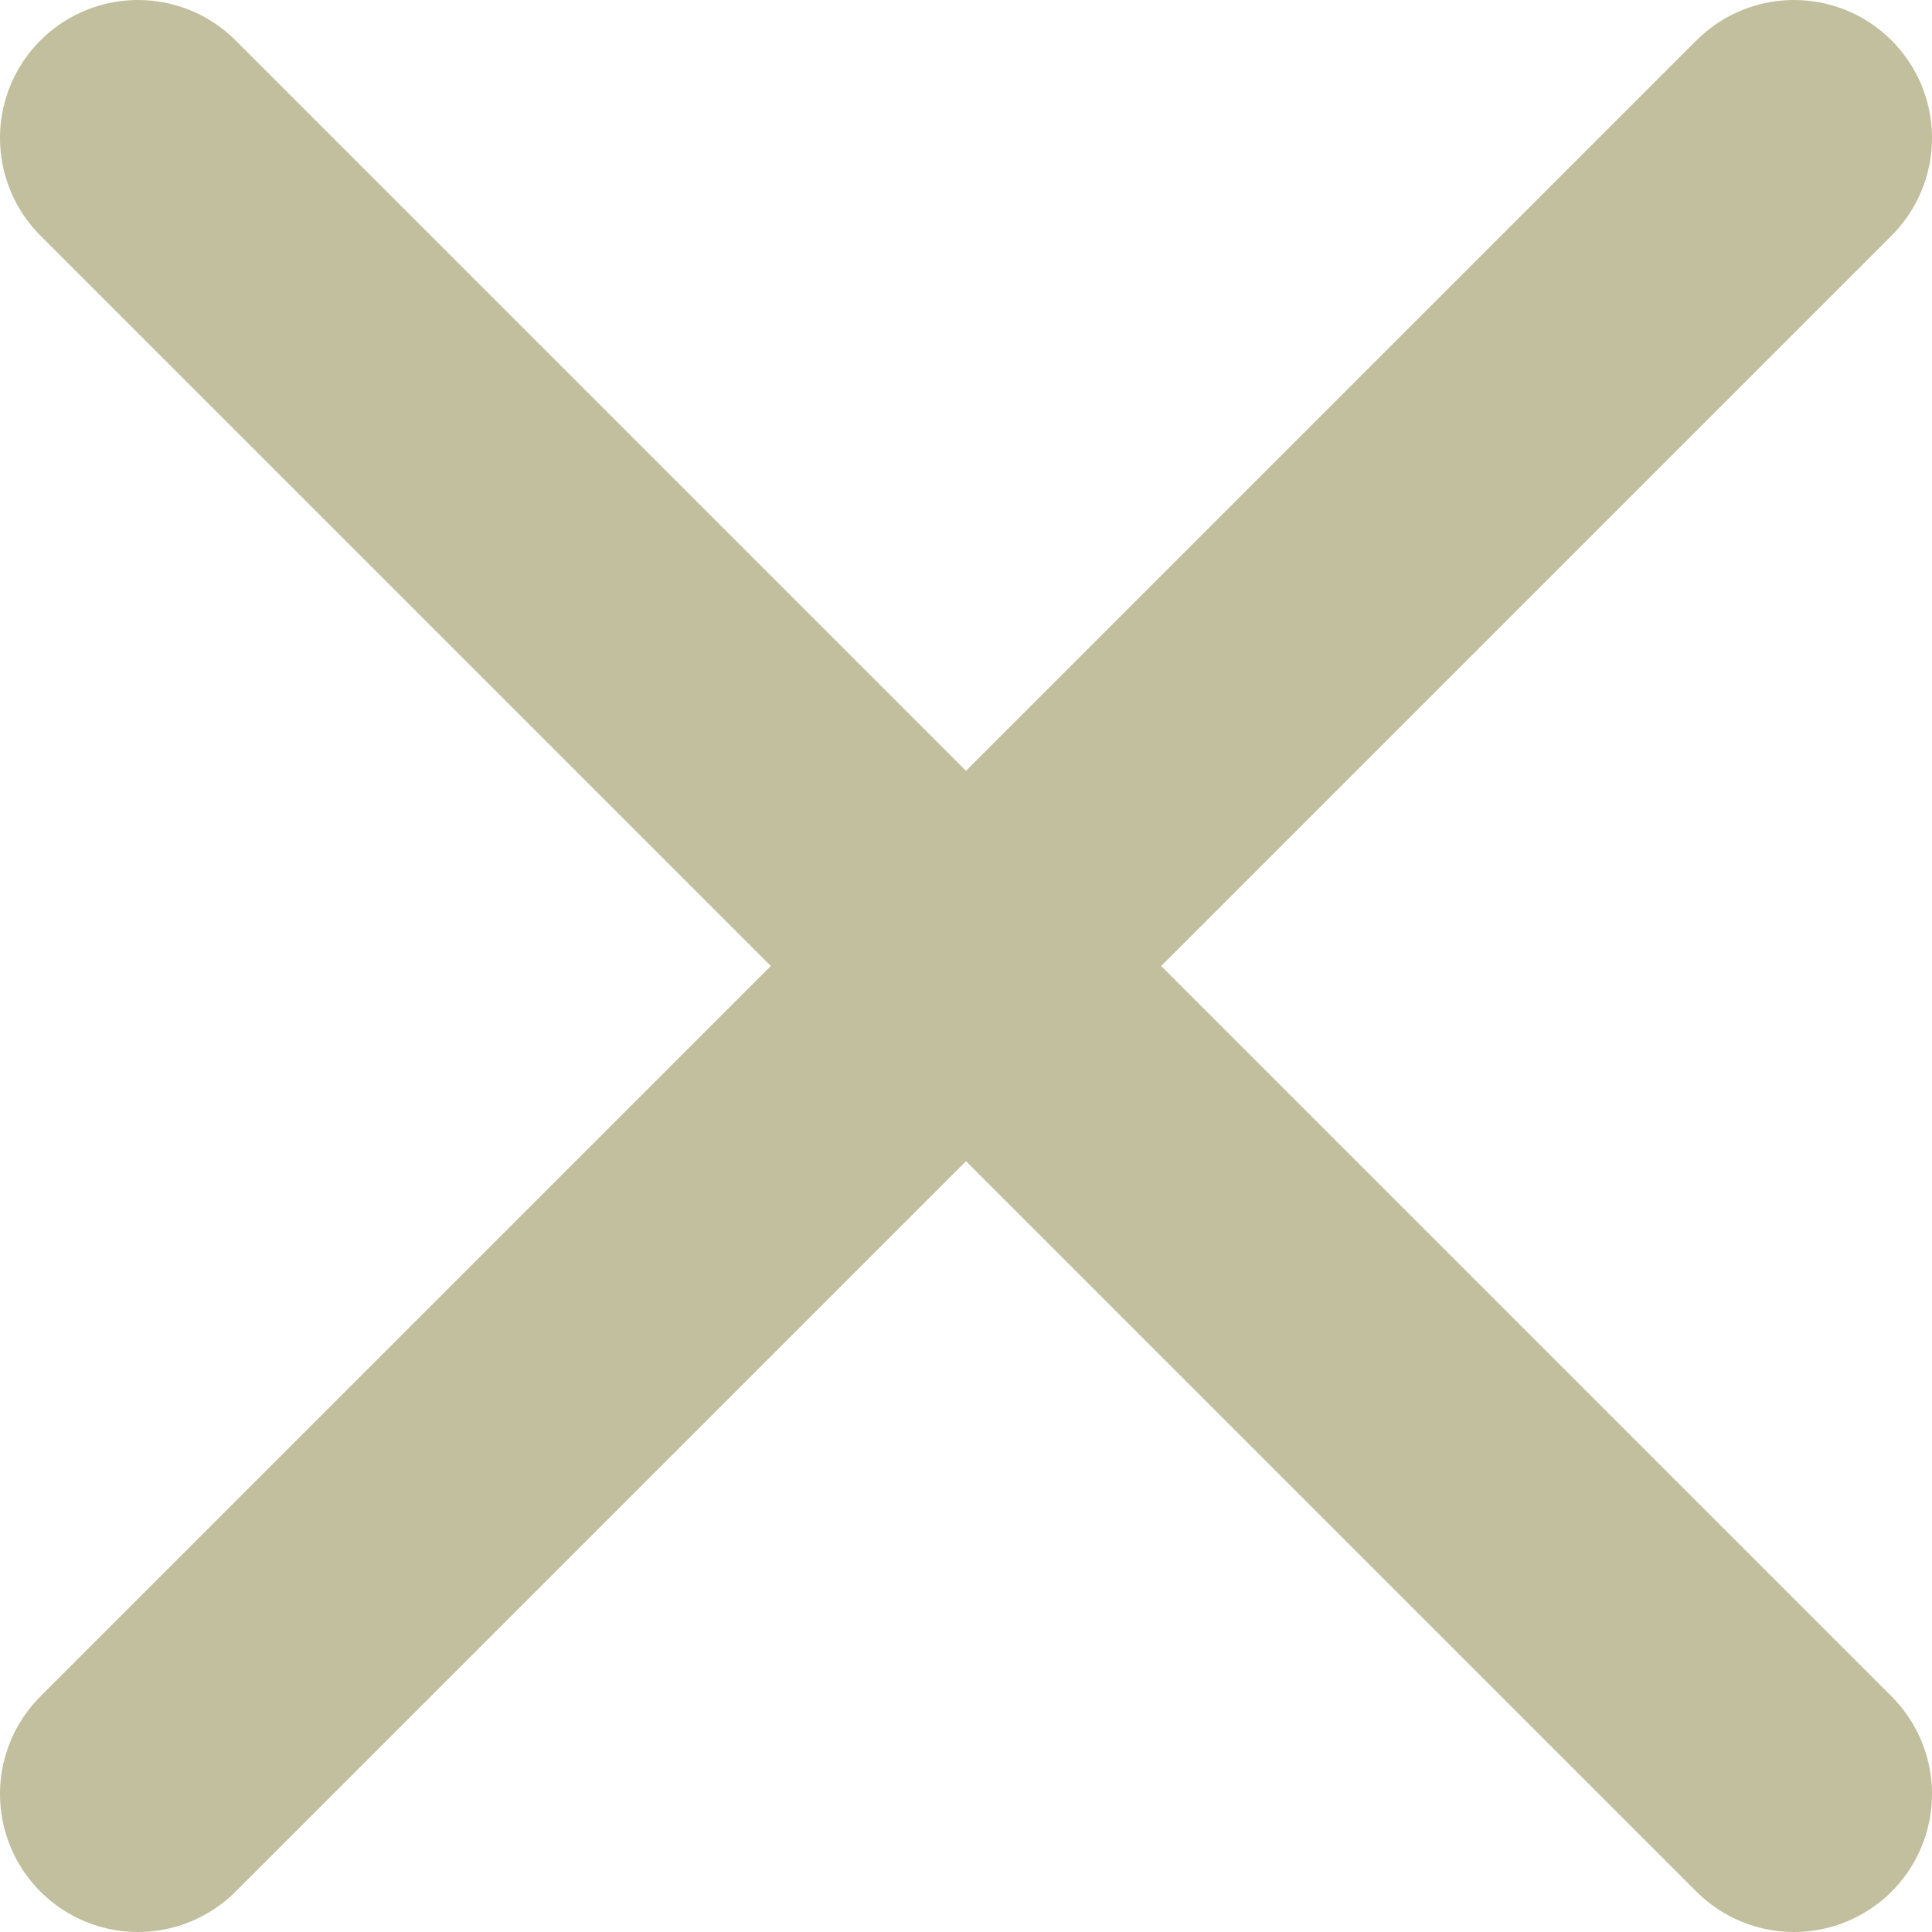
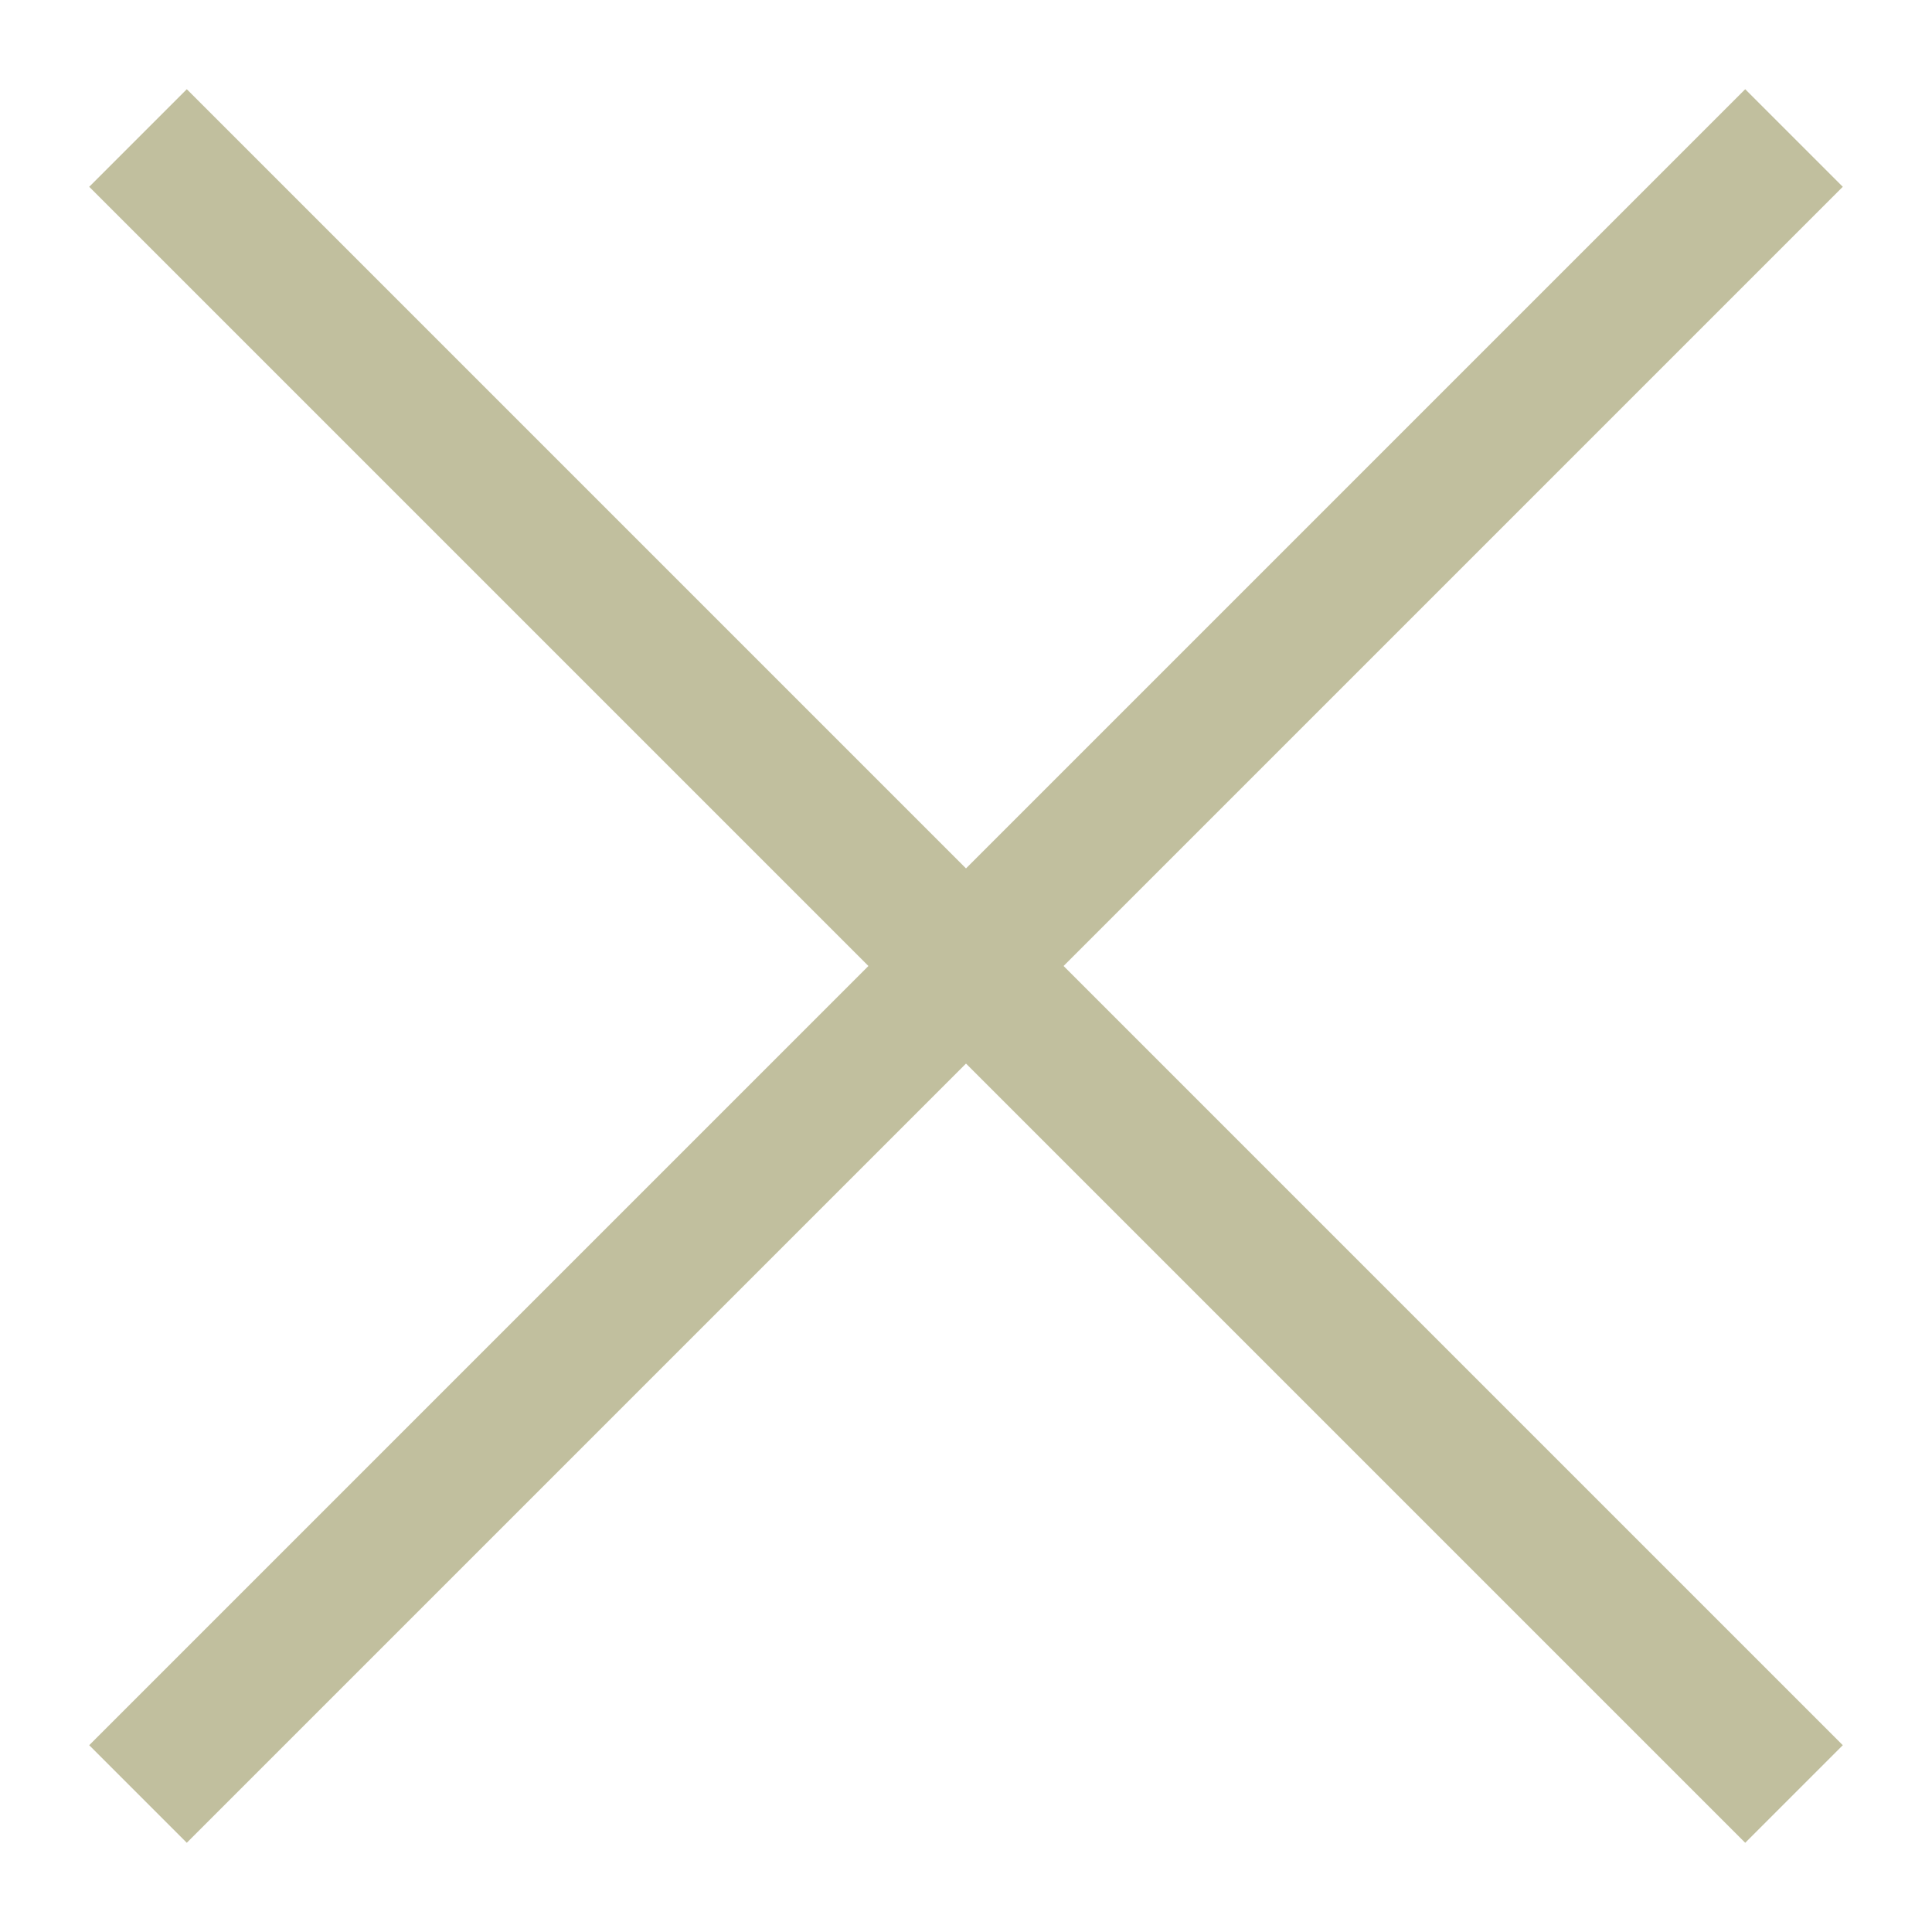
<svg xmlns="http://www.w3.org/2000/svg" fill="none" viewBox="5 5 14 14">
-   <g id="SVGRepo_bgCarrier" stroke-width="0" />
-   <g id="SVGRepo_tracerCarrier" stroke-linecap="round" stroke-linejoin="round" />
+   <g id="SVGRepo_bgCarrier" strokeWidth="0" />
+   <g id="SVGRepo_tracerCarrier" strokeLinecap="round" strokeLinejoin="round" />
  <g id="SVGRepo_iconCarrier">
-     <path d="M6 6L18 18M18 6L6 18" stroke="#c1bf9e" stroke-width="2" stroke-linecap="round" stroke-linejoin="round" data-darkreader-inline-stroke="" style="--darkreader-inline-stroke: #3591e0;" />
+     <path d="M6 6L18 18M18 6L6 18" stroke="#c1bf9e" strokeWidth="2" strokeLinecap="round" strokeLinejoin="round" data-darkreader-inline-stroke="" style="--darkreader-inline-stroke: #3591e0;" />
  </g>
</svg>
